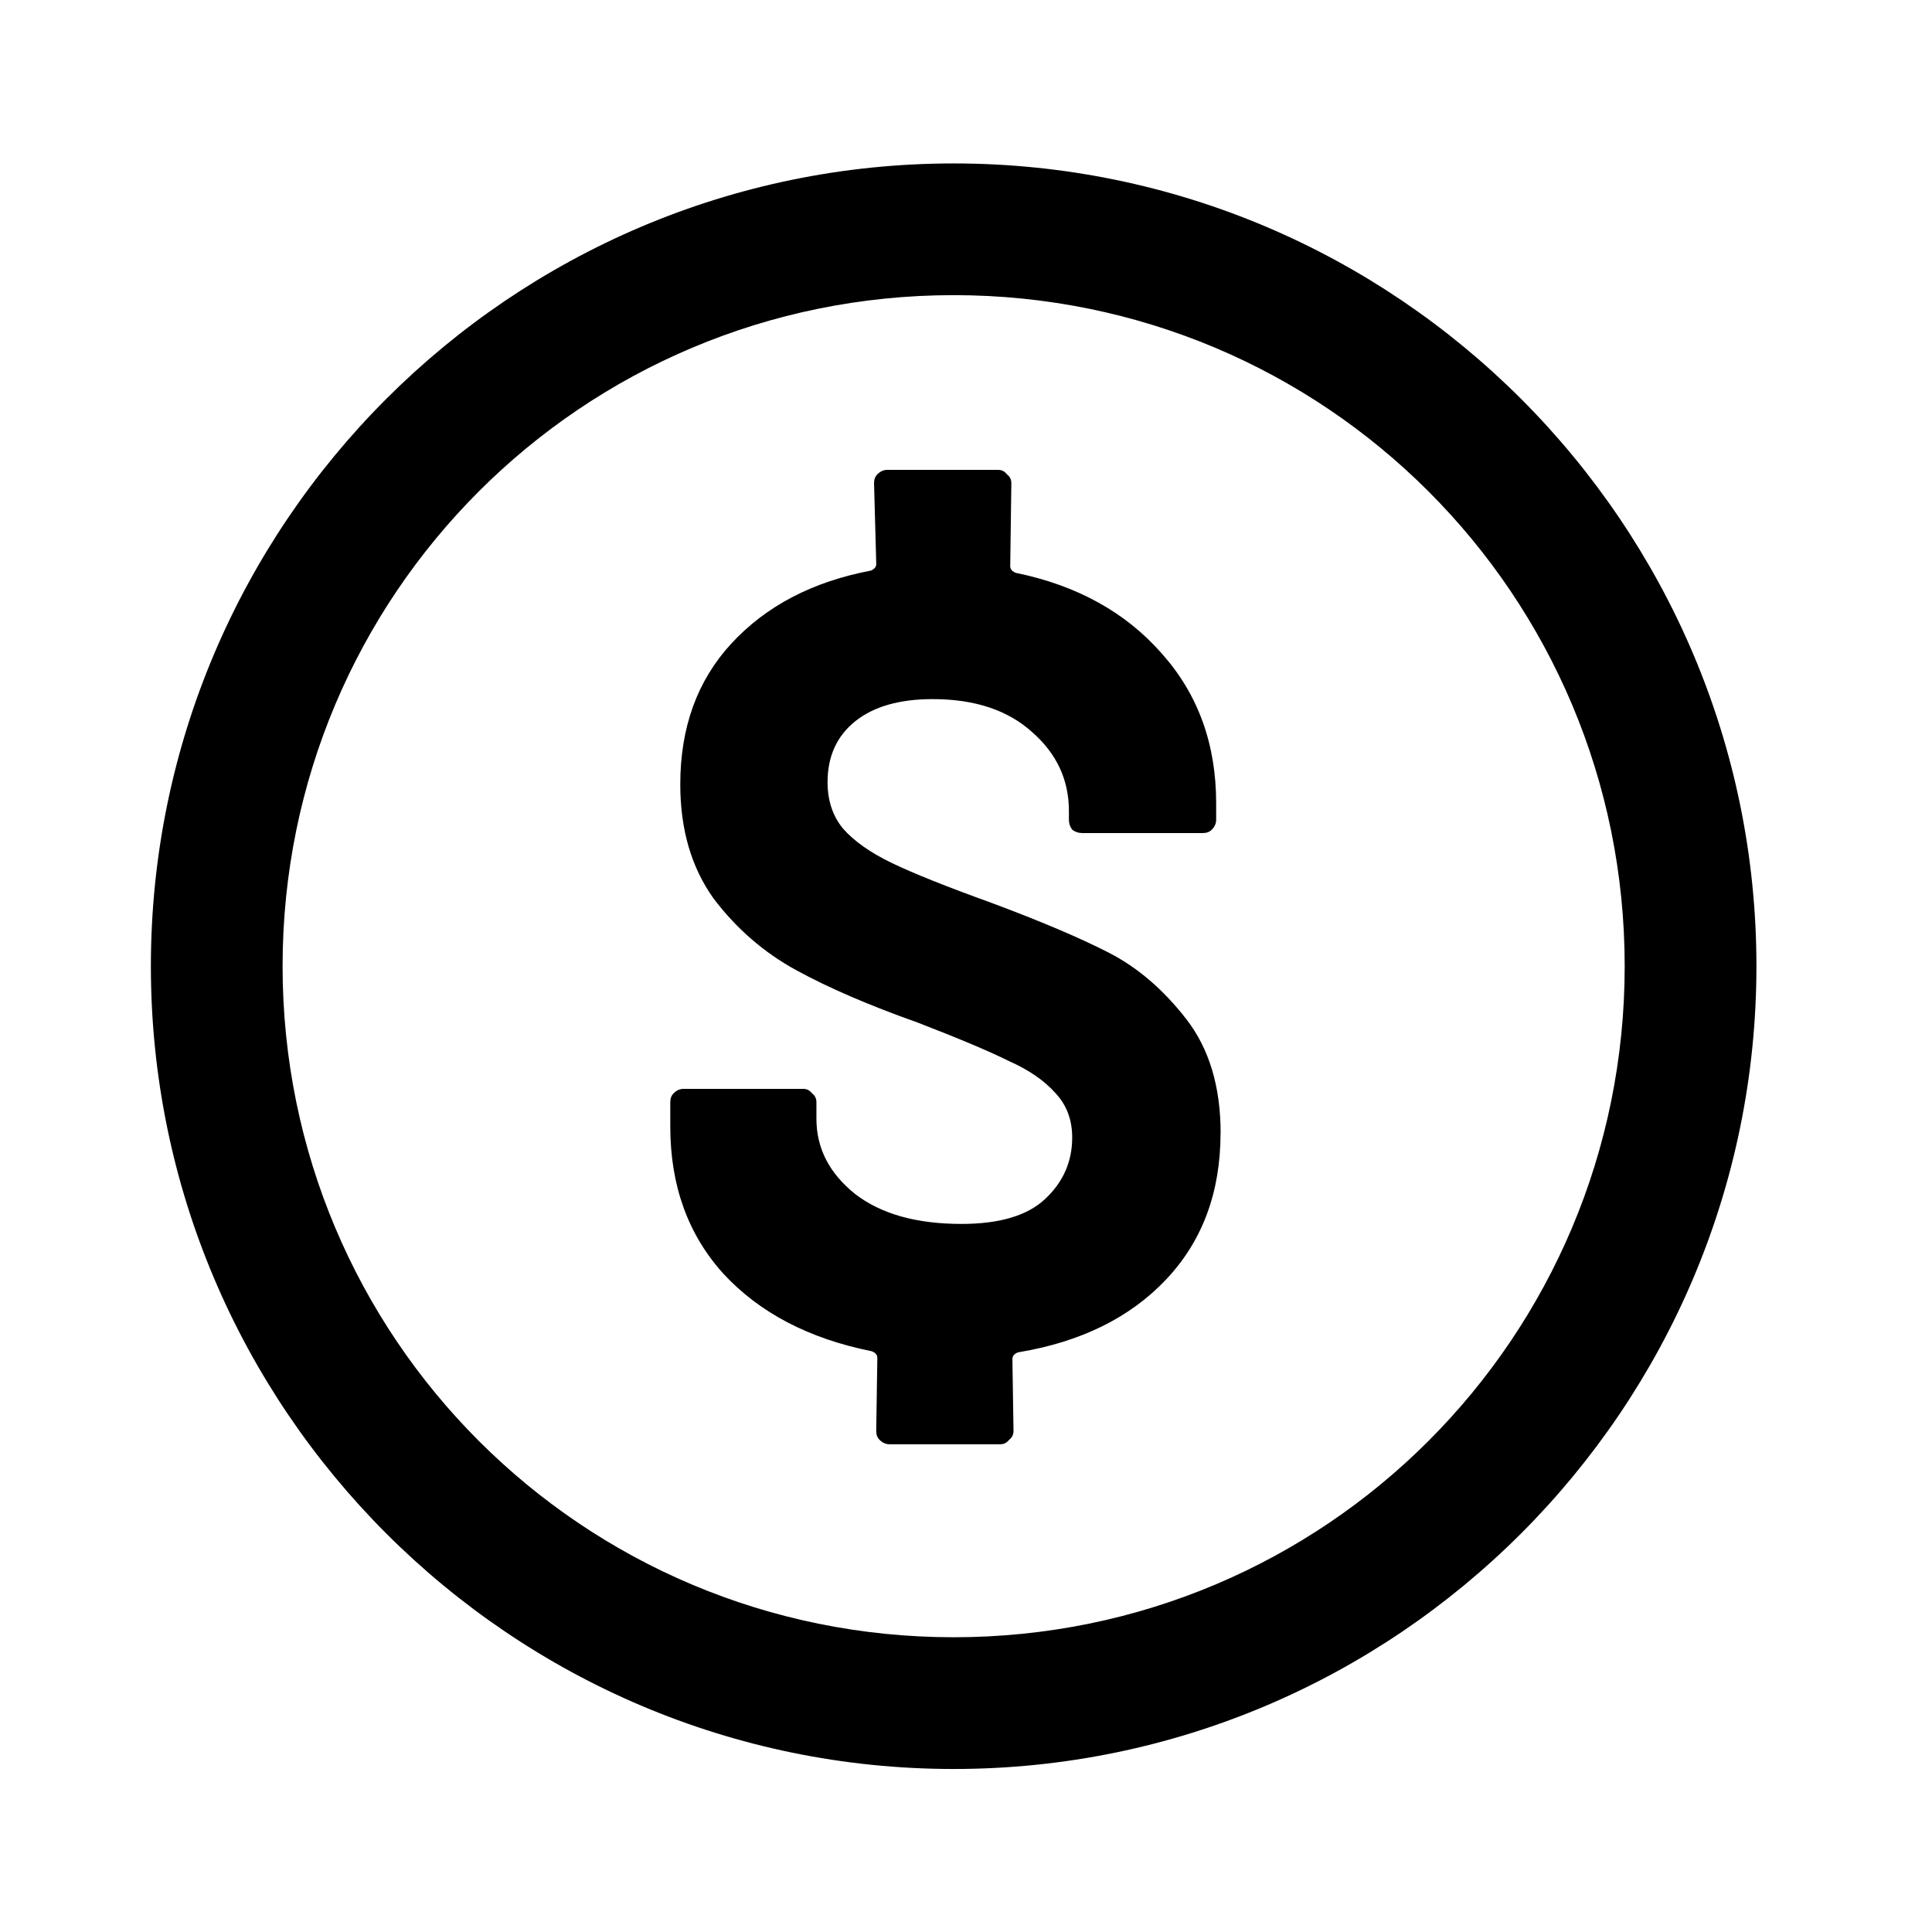
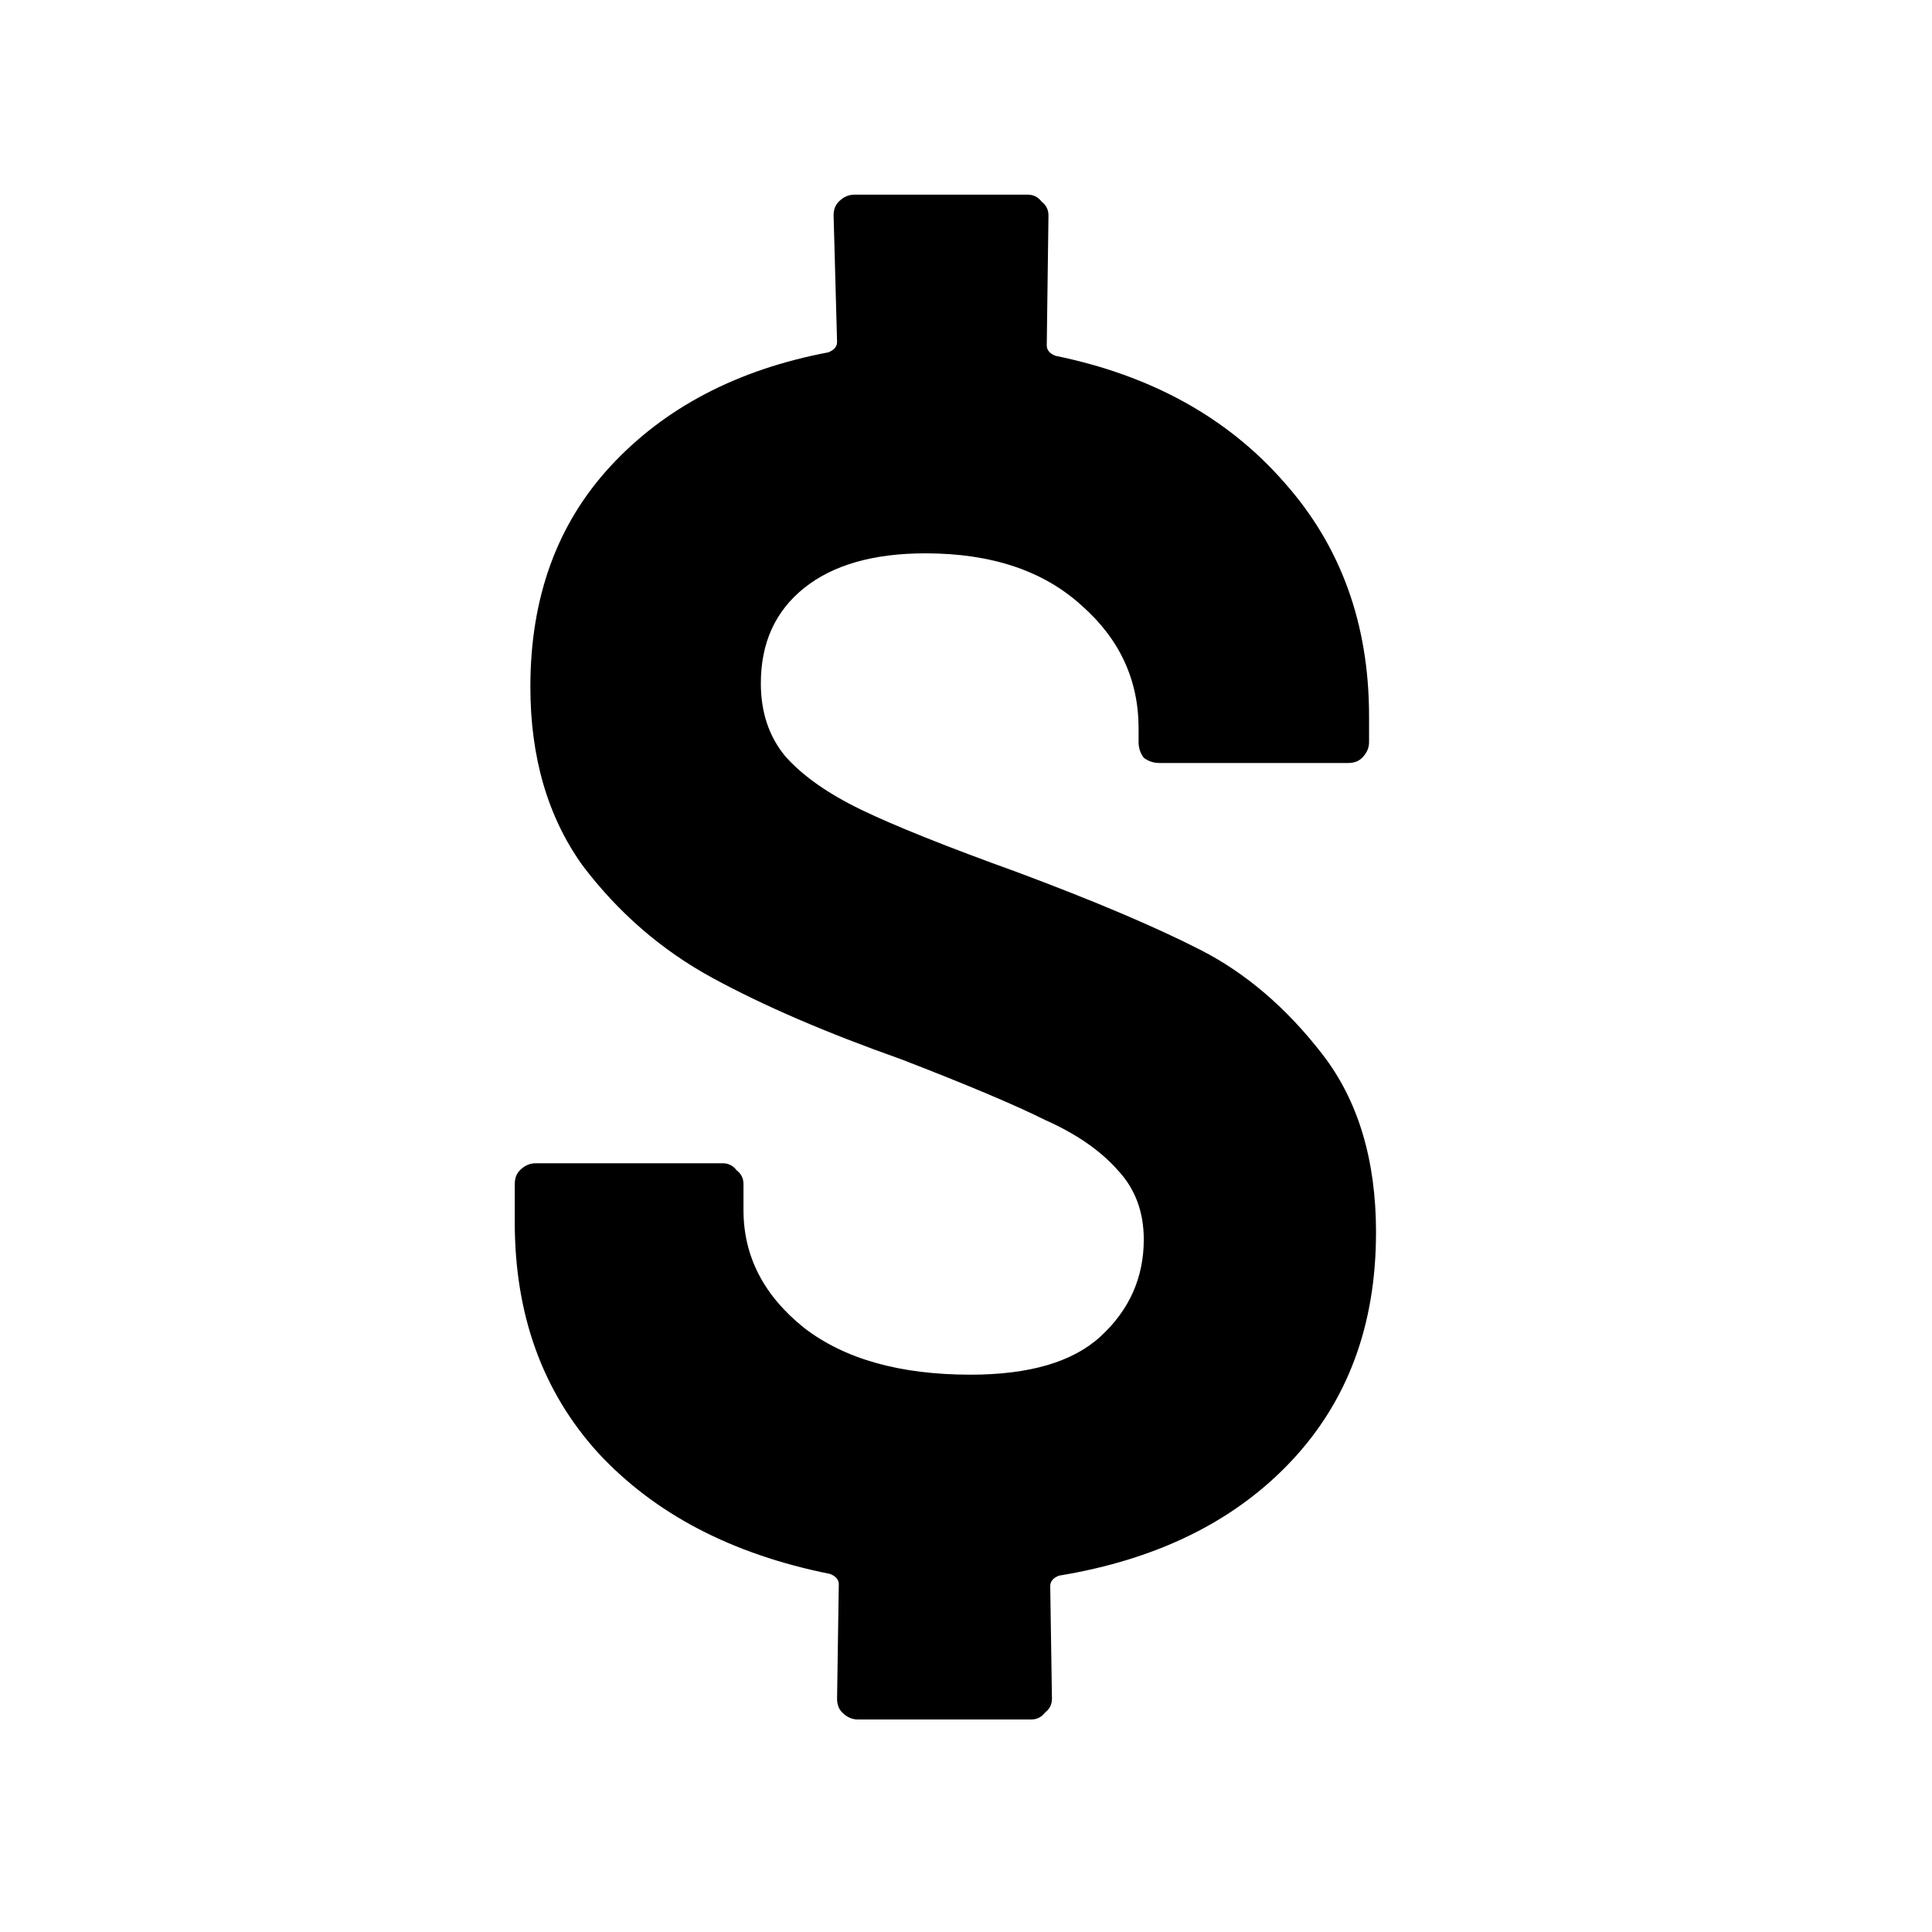
<svg xmlns="http://www.w3.org/2000/svg" width="64" height="64" version="1.1" viewBox="0 0 64 64">
-   <path d="m31.592 5.414c-14.661 0-26.594 11.93-26.594 26.592 0 14.661 11.933 26.594 26.594 26.594 14.661 0 26.592-11.933 26.592-26.594 0-14.661-11.93-26.592-26.592-26.592zm0 4.363c12.303 0 22.228 9.925 22.228 22.228s-9.925 22.231-22.228 22.231-22.231-9.928-22.231-22.231 9.928-22.228 22.231-22.228zm8.84 27.759q0 2.934-1.797 4.842-1.797 1.907-4.915 2.421-0.183 0.073-0.183 0.22l0.037 2.384q0 0.183-0.147 0.293-0.11 0.147-0.293 0.147h-3.668q-0.183 0-0.33-0.147-0.11-0.11-0.11-0.293l0.037-2.421q0-0.147-0.183-0.22-3.118-0.624-4.915-2.567-1.761-1.944-1.761-4.878v-0.807q0-0.183 0.11-0.293 0.147-0.147 0.33-0.147h3.961q0.183 0 0.293 0.147 0.147 0.11 0.147 0.293v0.55q0 1.467 1.284 2.494 1.284 0.99 3.521 0.99 1.871 0 2.751-0.807 0.917-0.844 0.917-2.054 0-0.88-0.55-1.467-0.55-0.624-1.54-1.064-0.954-0.477-3.044-1.284-2.384-0.844-3.998-1.724t-2.751-2.384q-1.1-1.54-1.1-3.778 0-2.824 1.687-4.658 1.724-1.871 4.622-2.421 0.183-0.073 0.183-0.22l-0.073-2.678q0-0.183 0.11-0.293 0.147-0.147 0.33-0.147h3.668q0.183 0 0.293 0.147 0.147 0.11 0.147 0.293l-0.037 2.751q0 0.147 0.183 0.22 3.044 0.624 4.842 2.678 1.797 2.017 1.797 4.952v0.55q0 0.183-0.147 0.33-0.11 0.11-0.293 0.11h-3.998q-0.183 0-0.33-0.11-0.11-0.147-0.11-0.33v-0.293q0-1.54-1.21-2.604-1.21-1.1-3.301-1.1-1.651 0-2.567 0.734t-0.917 2.017q0 0.917 0.514 1.54 0.55 0.624 1.614 1.137 1.064 0.514 3.301 1.321 2.458 0.917 3.888 1.651t2.567 2.201q1.137 1.467 1.137 3.778z" />
+   <path d="m45.582 40.831c0 3.061-0.938 5.587-2.813 7.577-1.875 1.99-4.439 3.253-7.692 3.788-0.191 0.077-0.287 0.191-0.287 0.344l0.057 3.731c0 0.191-0.077 0.344-0.23 0.459-0.115 0.153-0.268 0.23-0.459 0.23h-5.74c-0.191 0-0.364-0.077-0.517-0.23-0.115-0.115-0.172-0.268-0.172-0.459l0.057-3.788c0-0.153-0.096-0.268-0.287-0.344-3.253-0.651-5.817-1.99-7.692-4.018-1.837-2.028-2.755-4.573-2.755-7.634v-1.263c0-0.191 0.057-0.344 0.172-0.459 0.153-0.153 0.325-0.23 0.517-0.23h6.199c0.191 0 0.344 0.077 0.459 0.23 0.153 0.115 0.23 0.268 0.23 0.459v0.861c0 1.531 0.67 2.832 2.009 3.903 1.339 1.033 3.176 1.55 5.511 1.55 1.952 0 3.387-0.421 4.305-1.263 0.957-0.88 1.435-1.952 1.435-3.215 0-0.918-0.287-1.684-0.861-2.296-0.574-0.651-1.378-1.206-2.411-1.665-0.995-0.497-2.583-1.167-4.764-2.009-2.487-0.88-4.573-1.78-6.257-2.698-1.684-0.918-3.119-2.162-4.305-3.731-1.148-1.607-1.722-3.578-1.722-5.912 0-2.947 0.88-5.377 2.64-7.29 1.799-1.952 4.21-3.215 7.233-3.788 0.191-0.077 0.287-0.191 0.287-0.344l-0.115-4.19c0-0.191 0.057-0.344 0.172-0.459 0.153-0.153 0.325-0.23 0.517-0.23h5.74c0.191 0 0.344 0.077 0.459 0.23 0.153 0.115 0.23 0.268 0.23 0.459l-0.057 4.305c0 0.153 0.096 0.268 0.287 0.344 3.176 0.651 5.702 2.047 7.577 4.19 1.875 2.105 2.813 4.688 2.813 7.749v0.861c0 0.191-0.077 0.364-0.23 0.517-0.115 0.115-0.268 0.172-0.459 0.172h-6.257c-0.191 0-0.364-0.057-0.517-0.172-0.115-0.153-0.172-0.325-0.172-0.517v-0.459c0-1.607-0.631-2.966-1.894-4.075-1.263-1.148-2.985-1.722-5.166-1.722-1.722 0-3.062 0.383-4.018 1.148s-1.435 1.818-1.435 3.157c0 0.957 0.268 1.76 0.804 2.411 0.574 0.651 1.416 1.244 2.526 1.78 1.11 0.536 2.832 1.225 5.166 2.067 2.564 0.957 4.592 1.818 6.085 2.583 1.492 0.765 2.832 1.913 4.018 3.444 1.186 1.531 1.78 3.502 1.78 5.912z" />
</svg>
